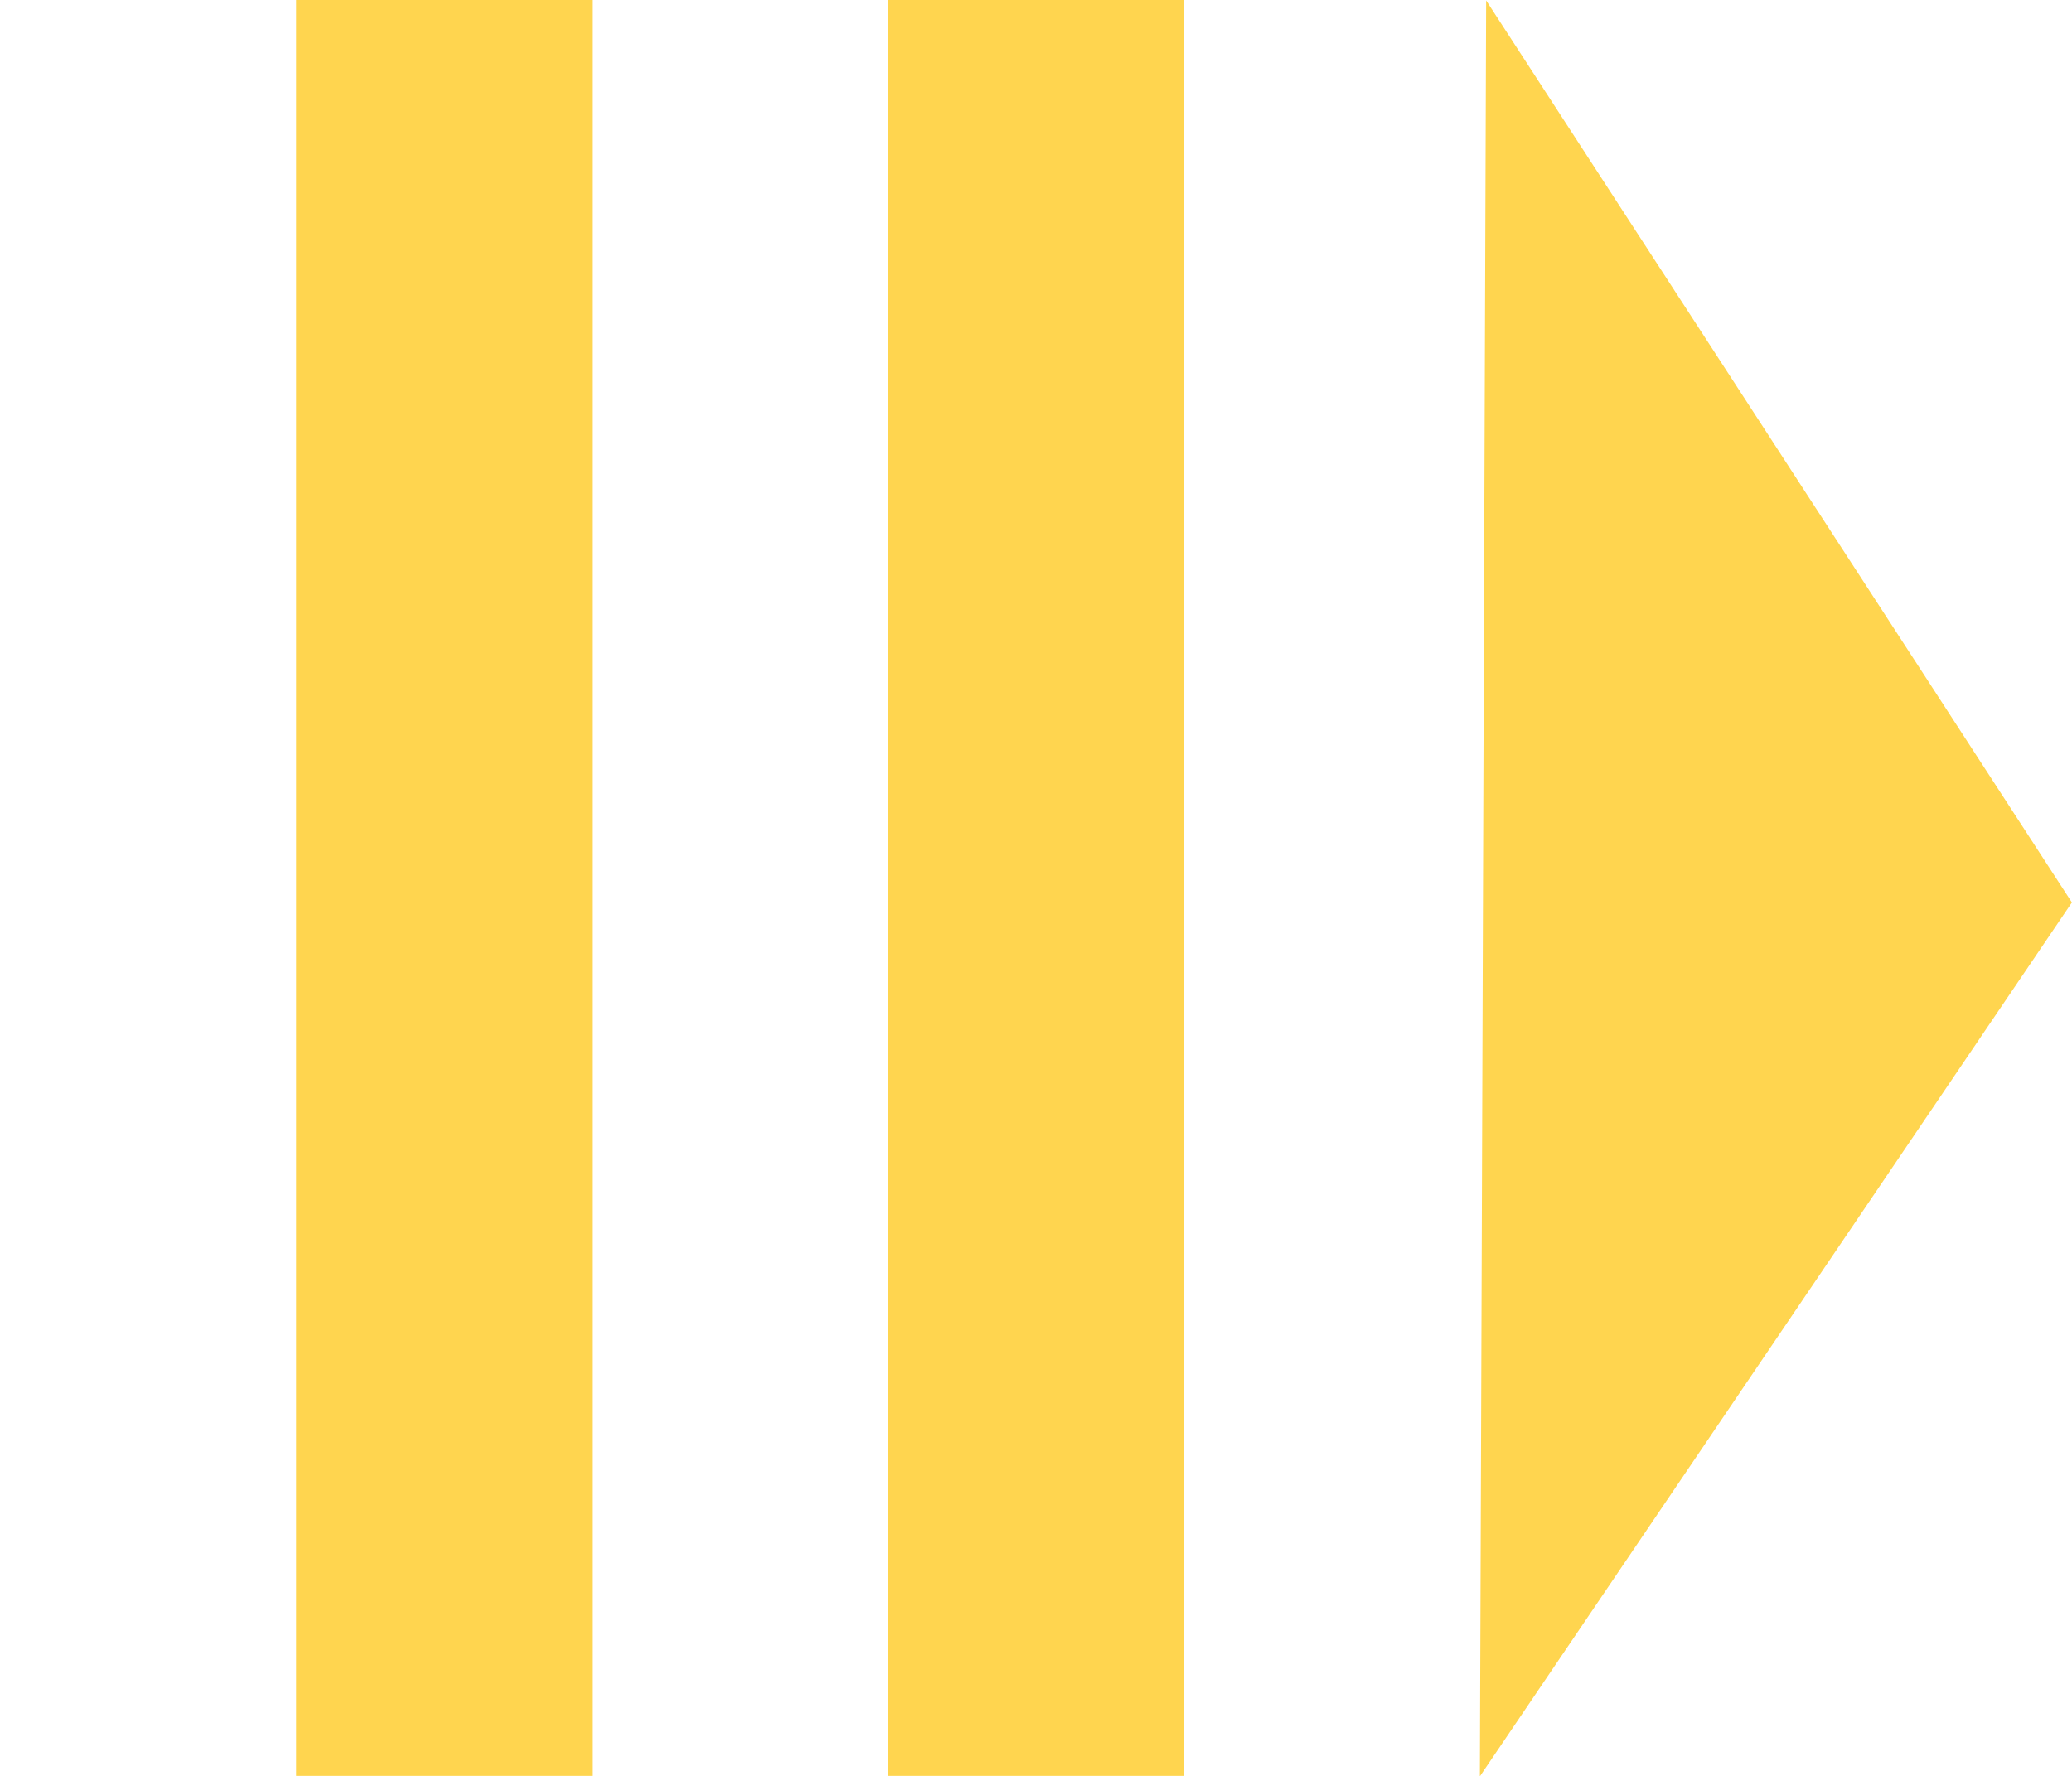
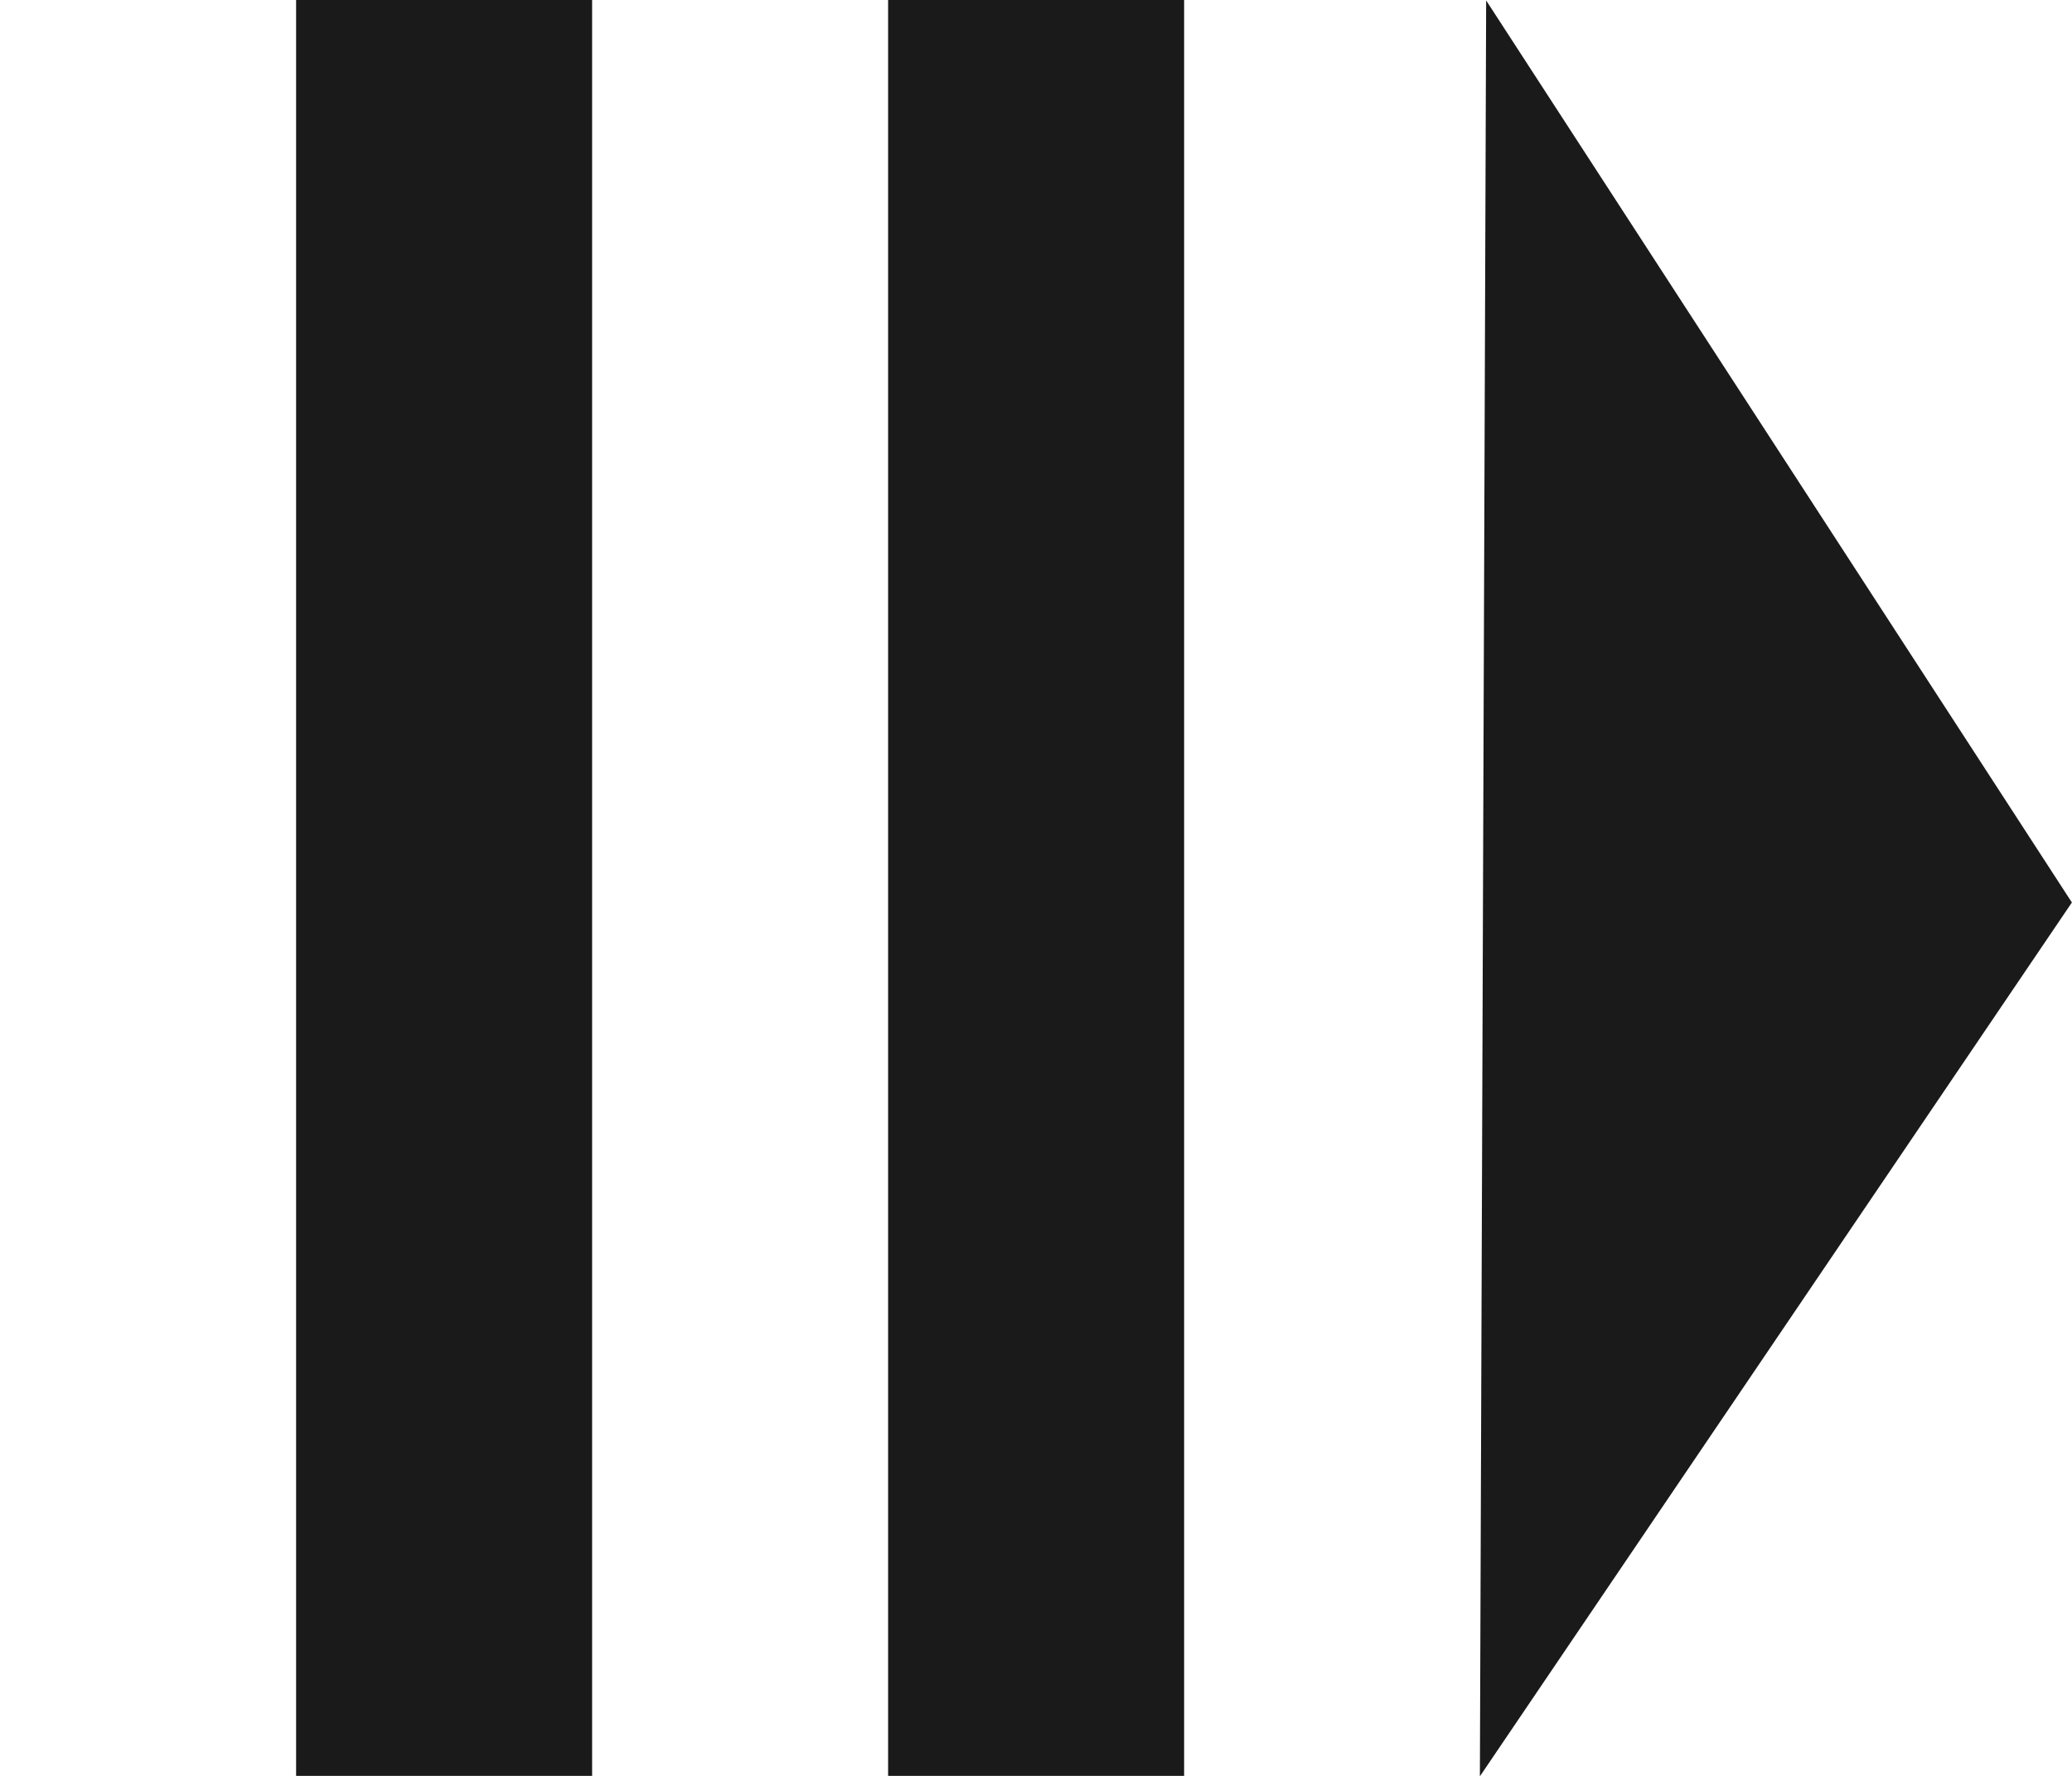
<svg xmlns="http://www.w3.org/2000/svg" width="35" height="30" version="1.1" viewBox="0 0 9.26 7.938">
-   <g transform="translate(0,-289.06)" fill="#ffd54f">
+   <g transform="translate(0,-289.06)" fill="#1a1a1a">
    <rect x="1.323" y="289.06" width="1.323" height="7.938" stroke-width=".187" />
    <rect x="3.969" y="289.06" width="1.323" height="7.938" stroke-width=".187" />
    <path d="m6.614 297 0.028-7.938 2.618 4.032z" stroke-width=".191" />
  </g>
</svg>
